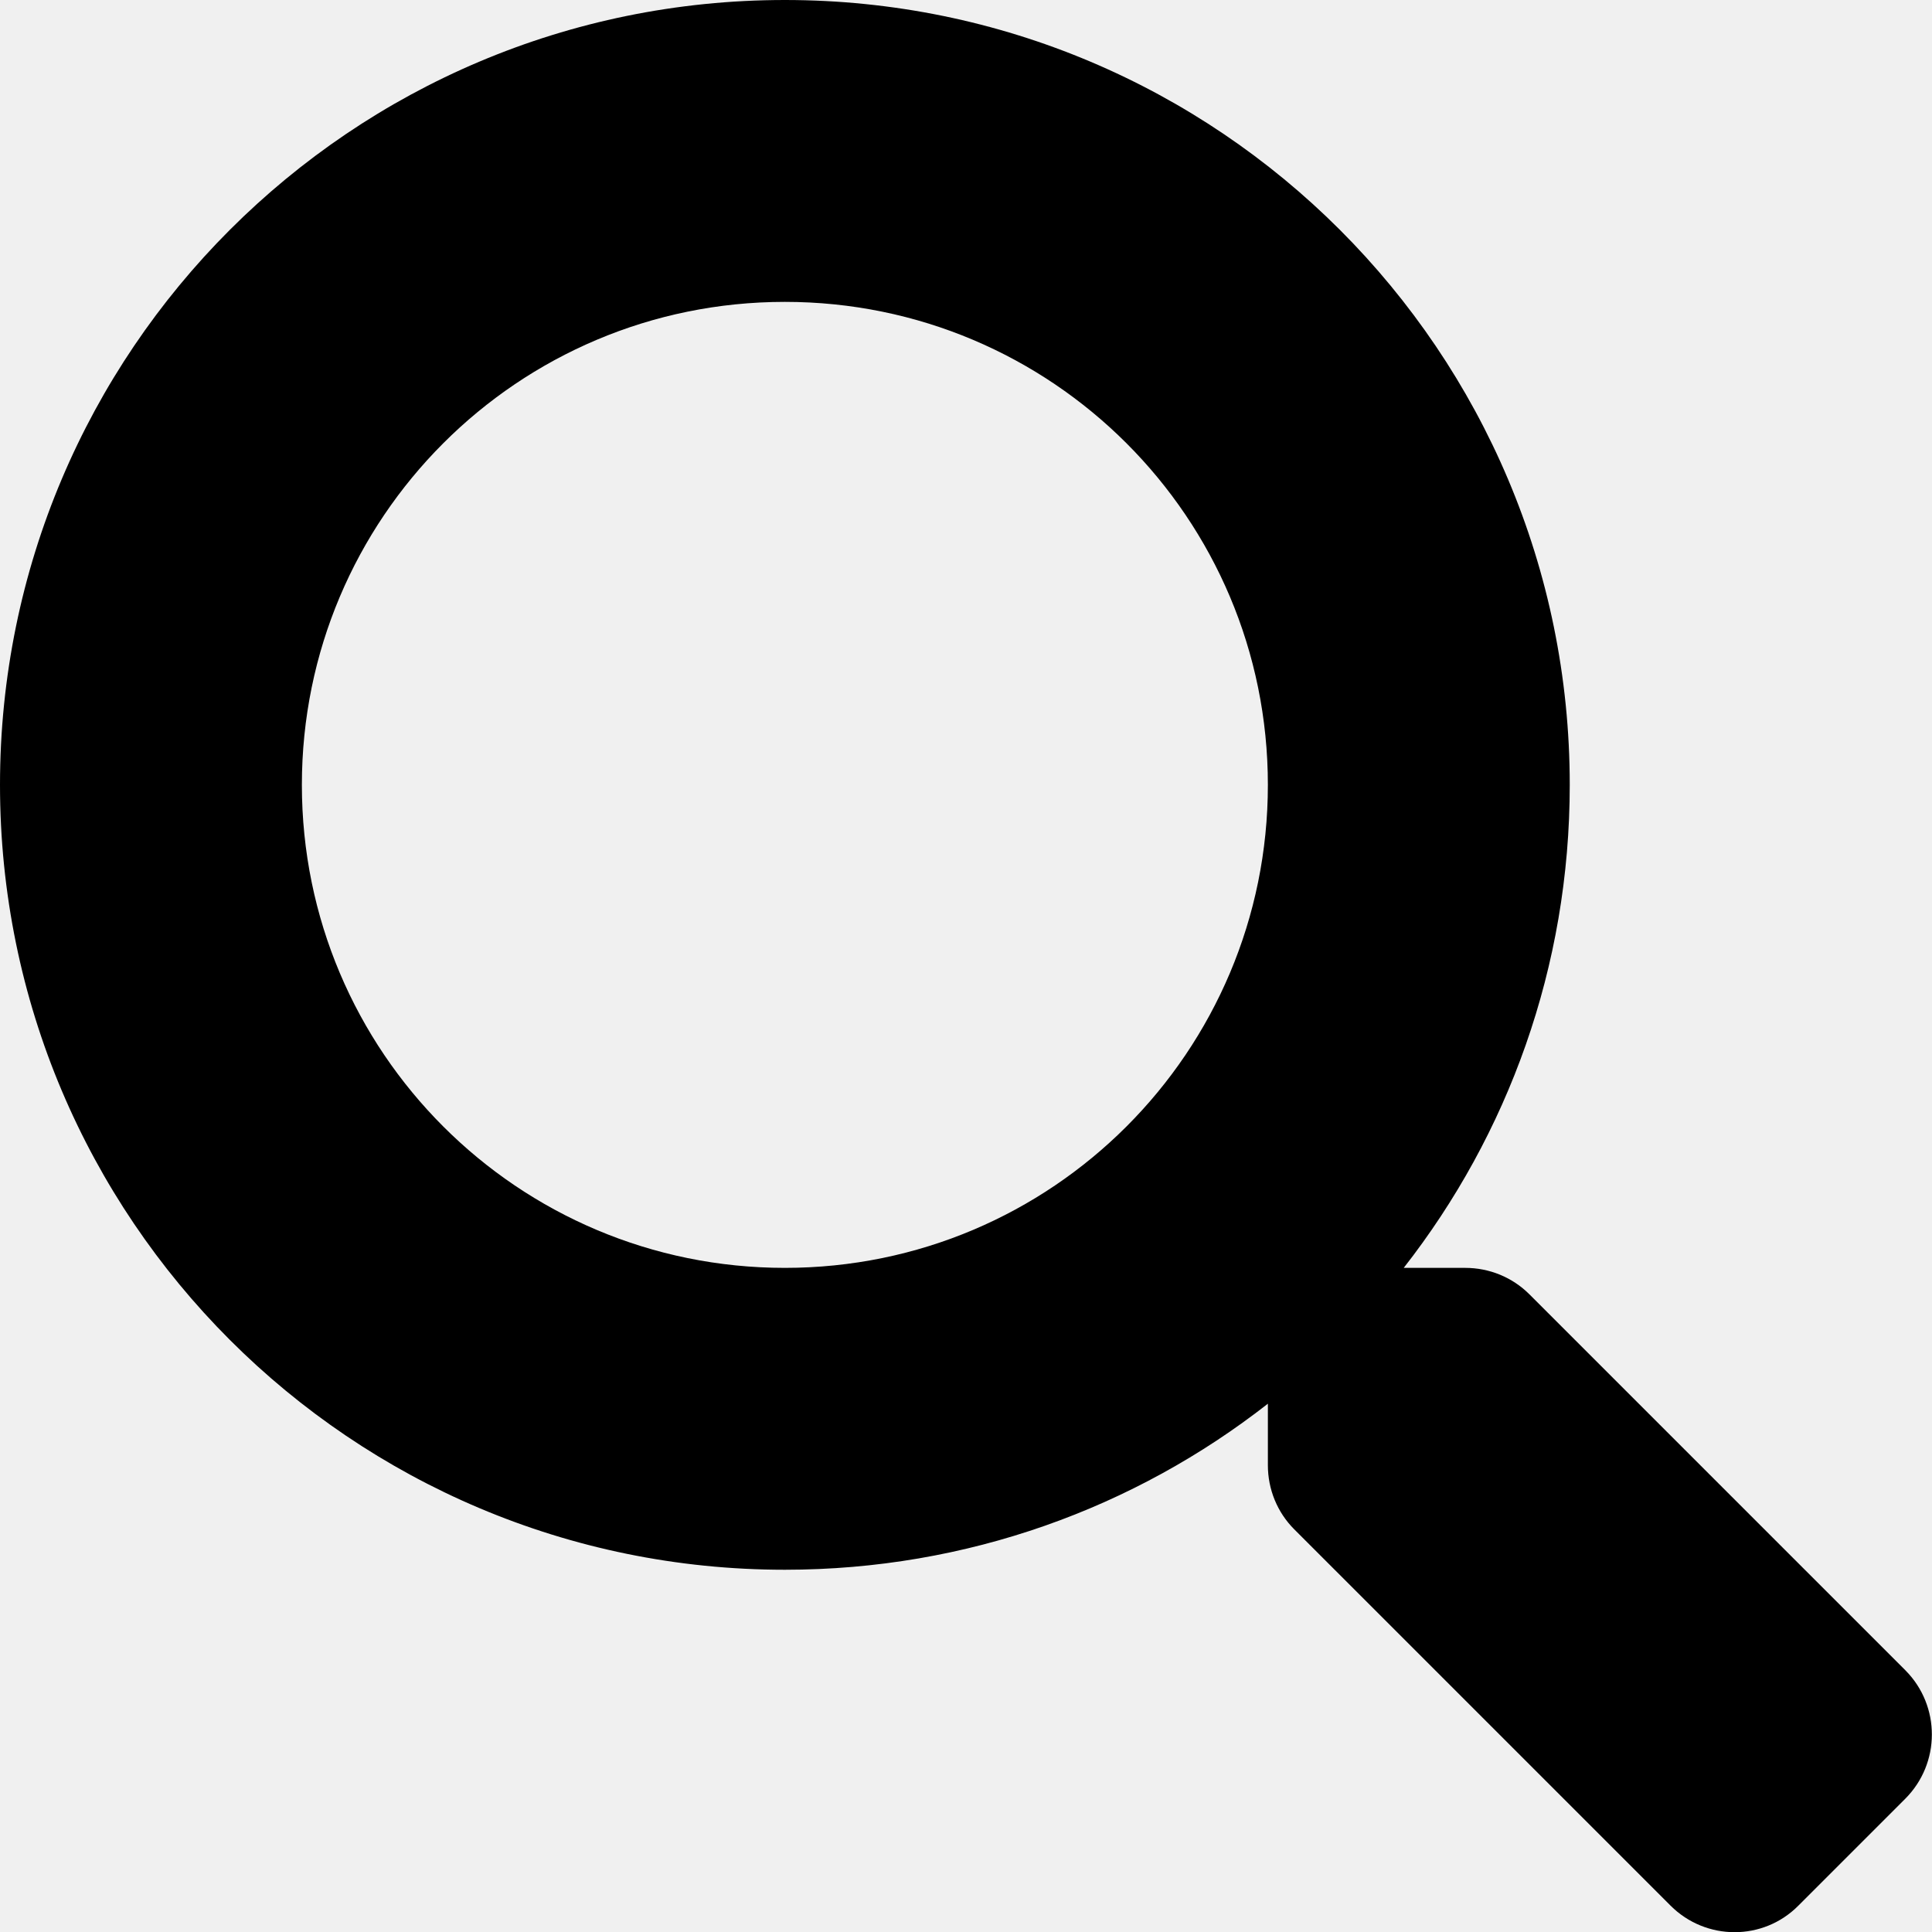
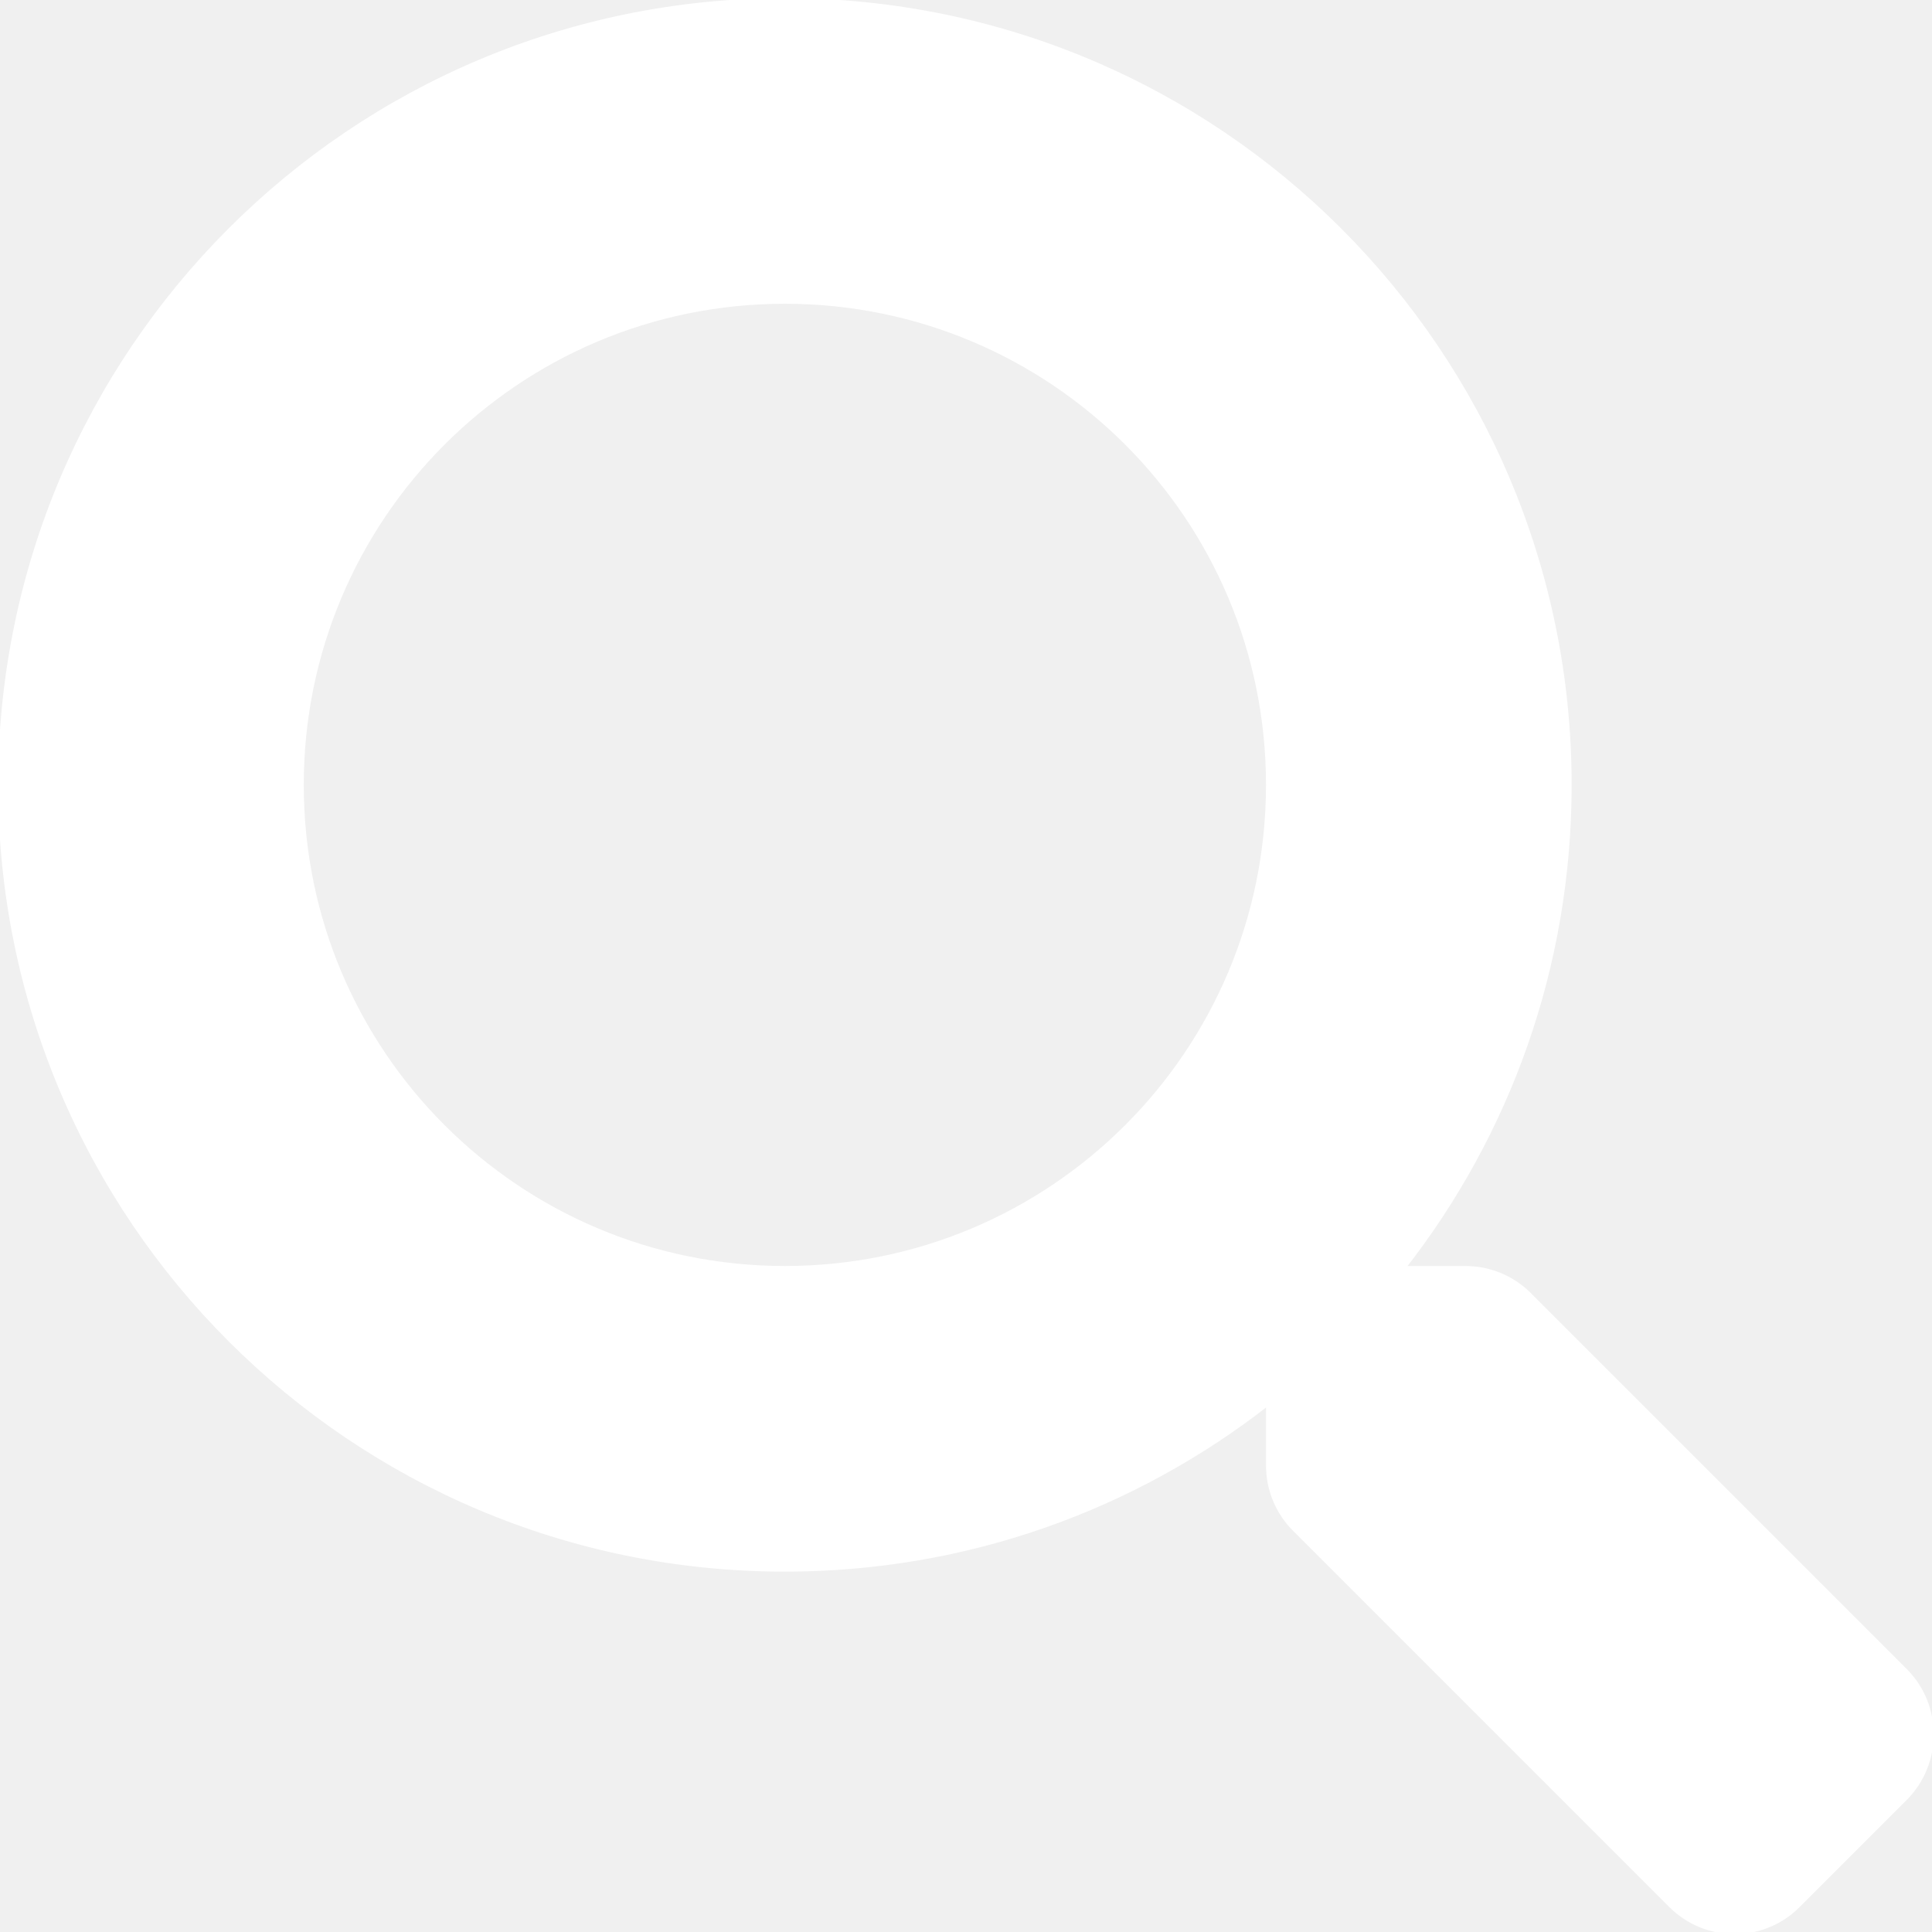
- <svg xmlns="http://www.w3.org/2000/svg" aria-hidden="true" focusable="false" data-prefix="fas" data-icon="search" class="svg-inline--fa fa-search fa-w-16" role="img" viewBox="0 0 512 512">
-   <path fill="currentColor" d="M505 442.7L405.3 343c-4.5-4.5-10.6-7-17-7H372c27.6-35.3 44-79.7 44-128C416 93.1 322.9 0 208 0S0 93.1 0 208s93.1 208 208 208c48.3 0 92.7-16.4 128-44v16.3c0 6.4 2.5 12.5 7 17l99.7 99.7c9.4 9.4 24.6 9.4 33.9 0l28.3-28.3c9.4-9.4 9.4-24.6.1-34zM208 336c-70.7 0-128-57.2-128-128 0-70.7 57.2-128 128-128 70.7 0 128 57.2 128 128 0 70.7-57.2 128-128 128z" />
+ <svg xmlns="http://www.w3.org/2000/svg" aria-hidden="true" focusable="false" data-prefix="fas" data-icon="search" role="img" width="512" height="512" style="">
+   <rect id="backgroundrect" width="100%" height="100%" x="0" y="0" fill="none" stroke="none" />
+   <g class="currentLayer" style="">
+     <path fill="#ffffff" d="M505 442.7L405.3 343c-4.5-4.5-10.6-7-17-7H372c27.6-35.3 44-79.7 44-128C416 93.1 322.9 0 208 0S0 93.1 0 208s93.1 208 208 208c48.3 0 92.7-16.4 128-44v16.3c0 6.4 2.5 12.5 7 17l99.7 99.7c9.4 9.4 24.6 9.4 33.9 0l28.3-28.3c9.4-9.4 9.4-24.6.1-34zM208 336c-70.7 0-128-57.2-128-128 0-70.7 57.2-128 128-128 70.7 0 128 57.2 128 128 0 70.7-57.2 128-128 128z" id="svg_1" class="selected" stroke="#ffffff" stroke-opacity="1" fill-opacity="1" />
+   </g>
</svg>
